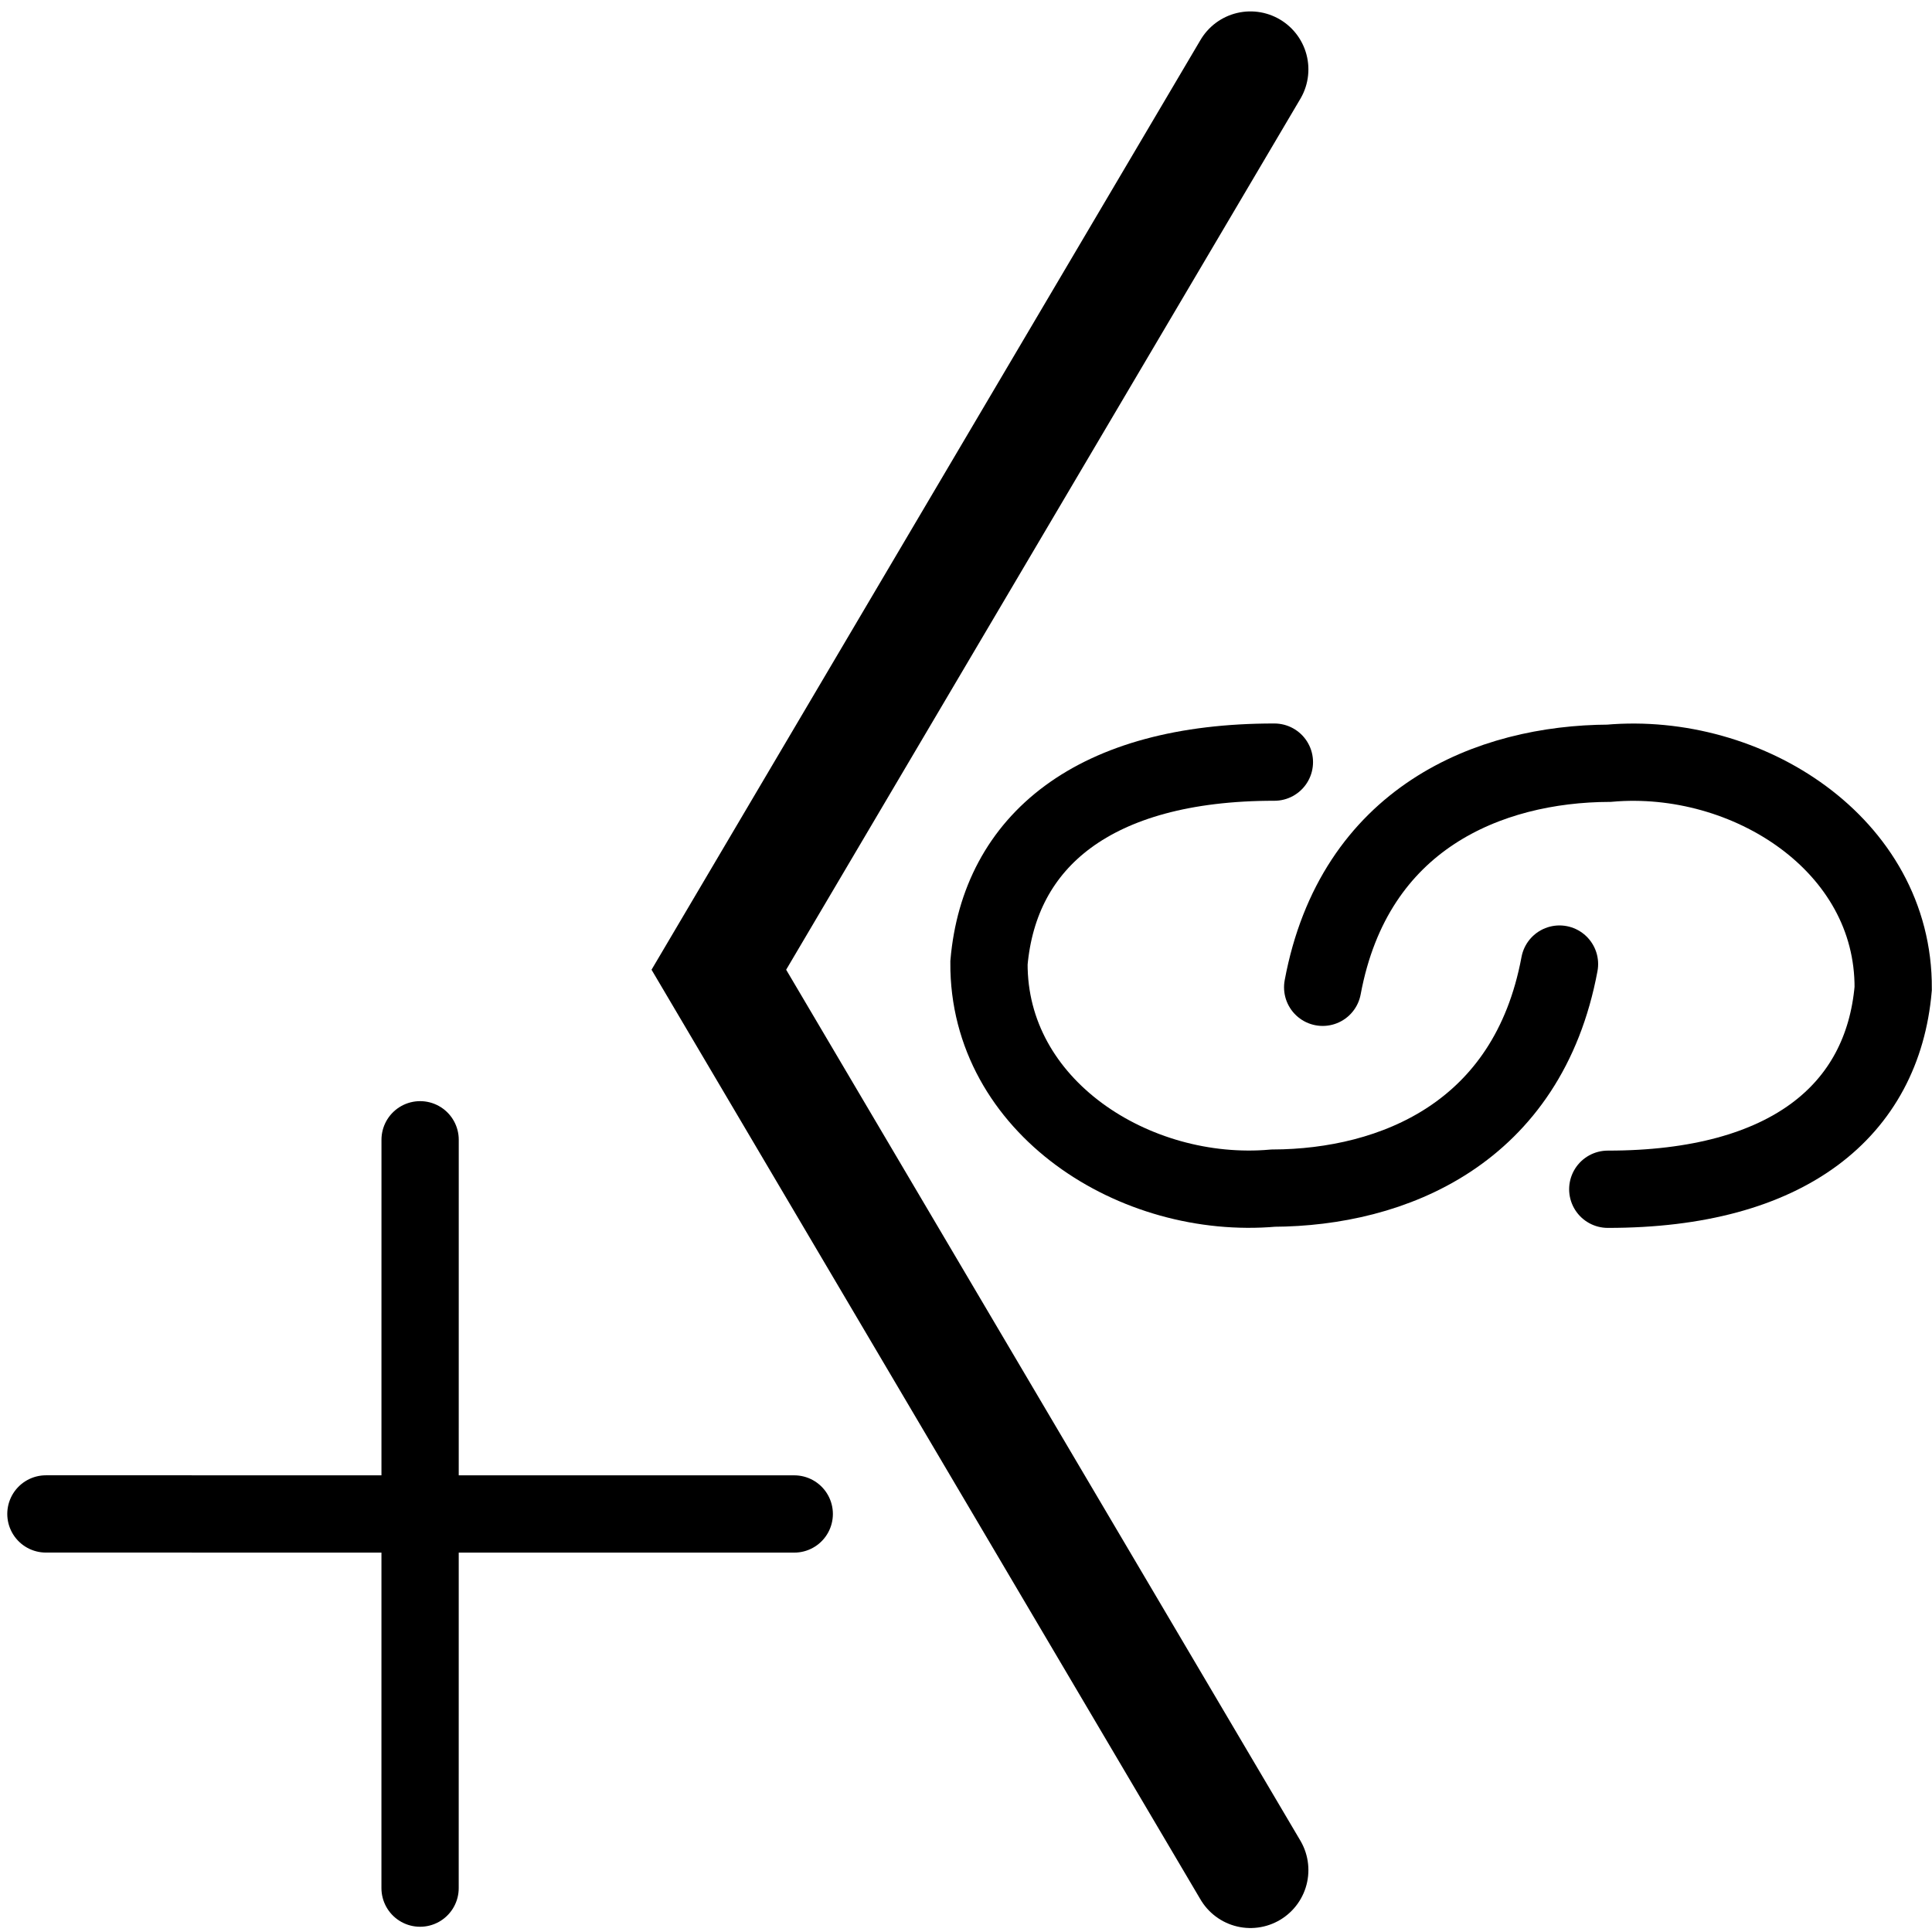
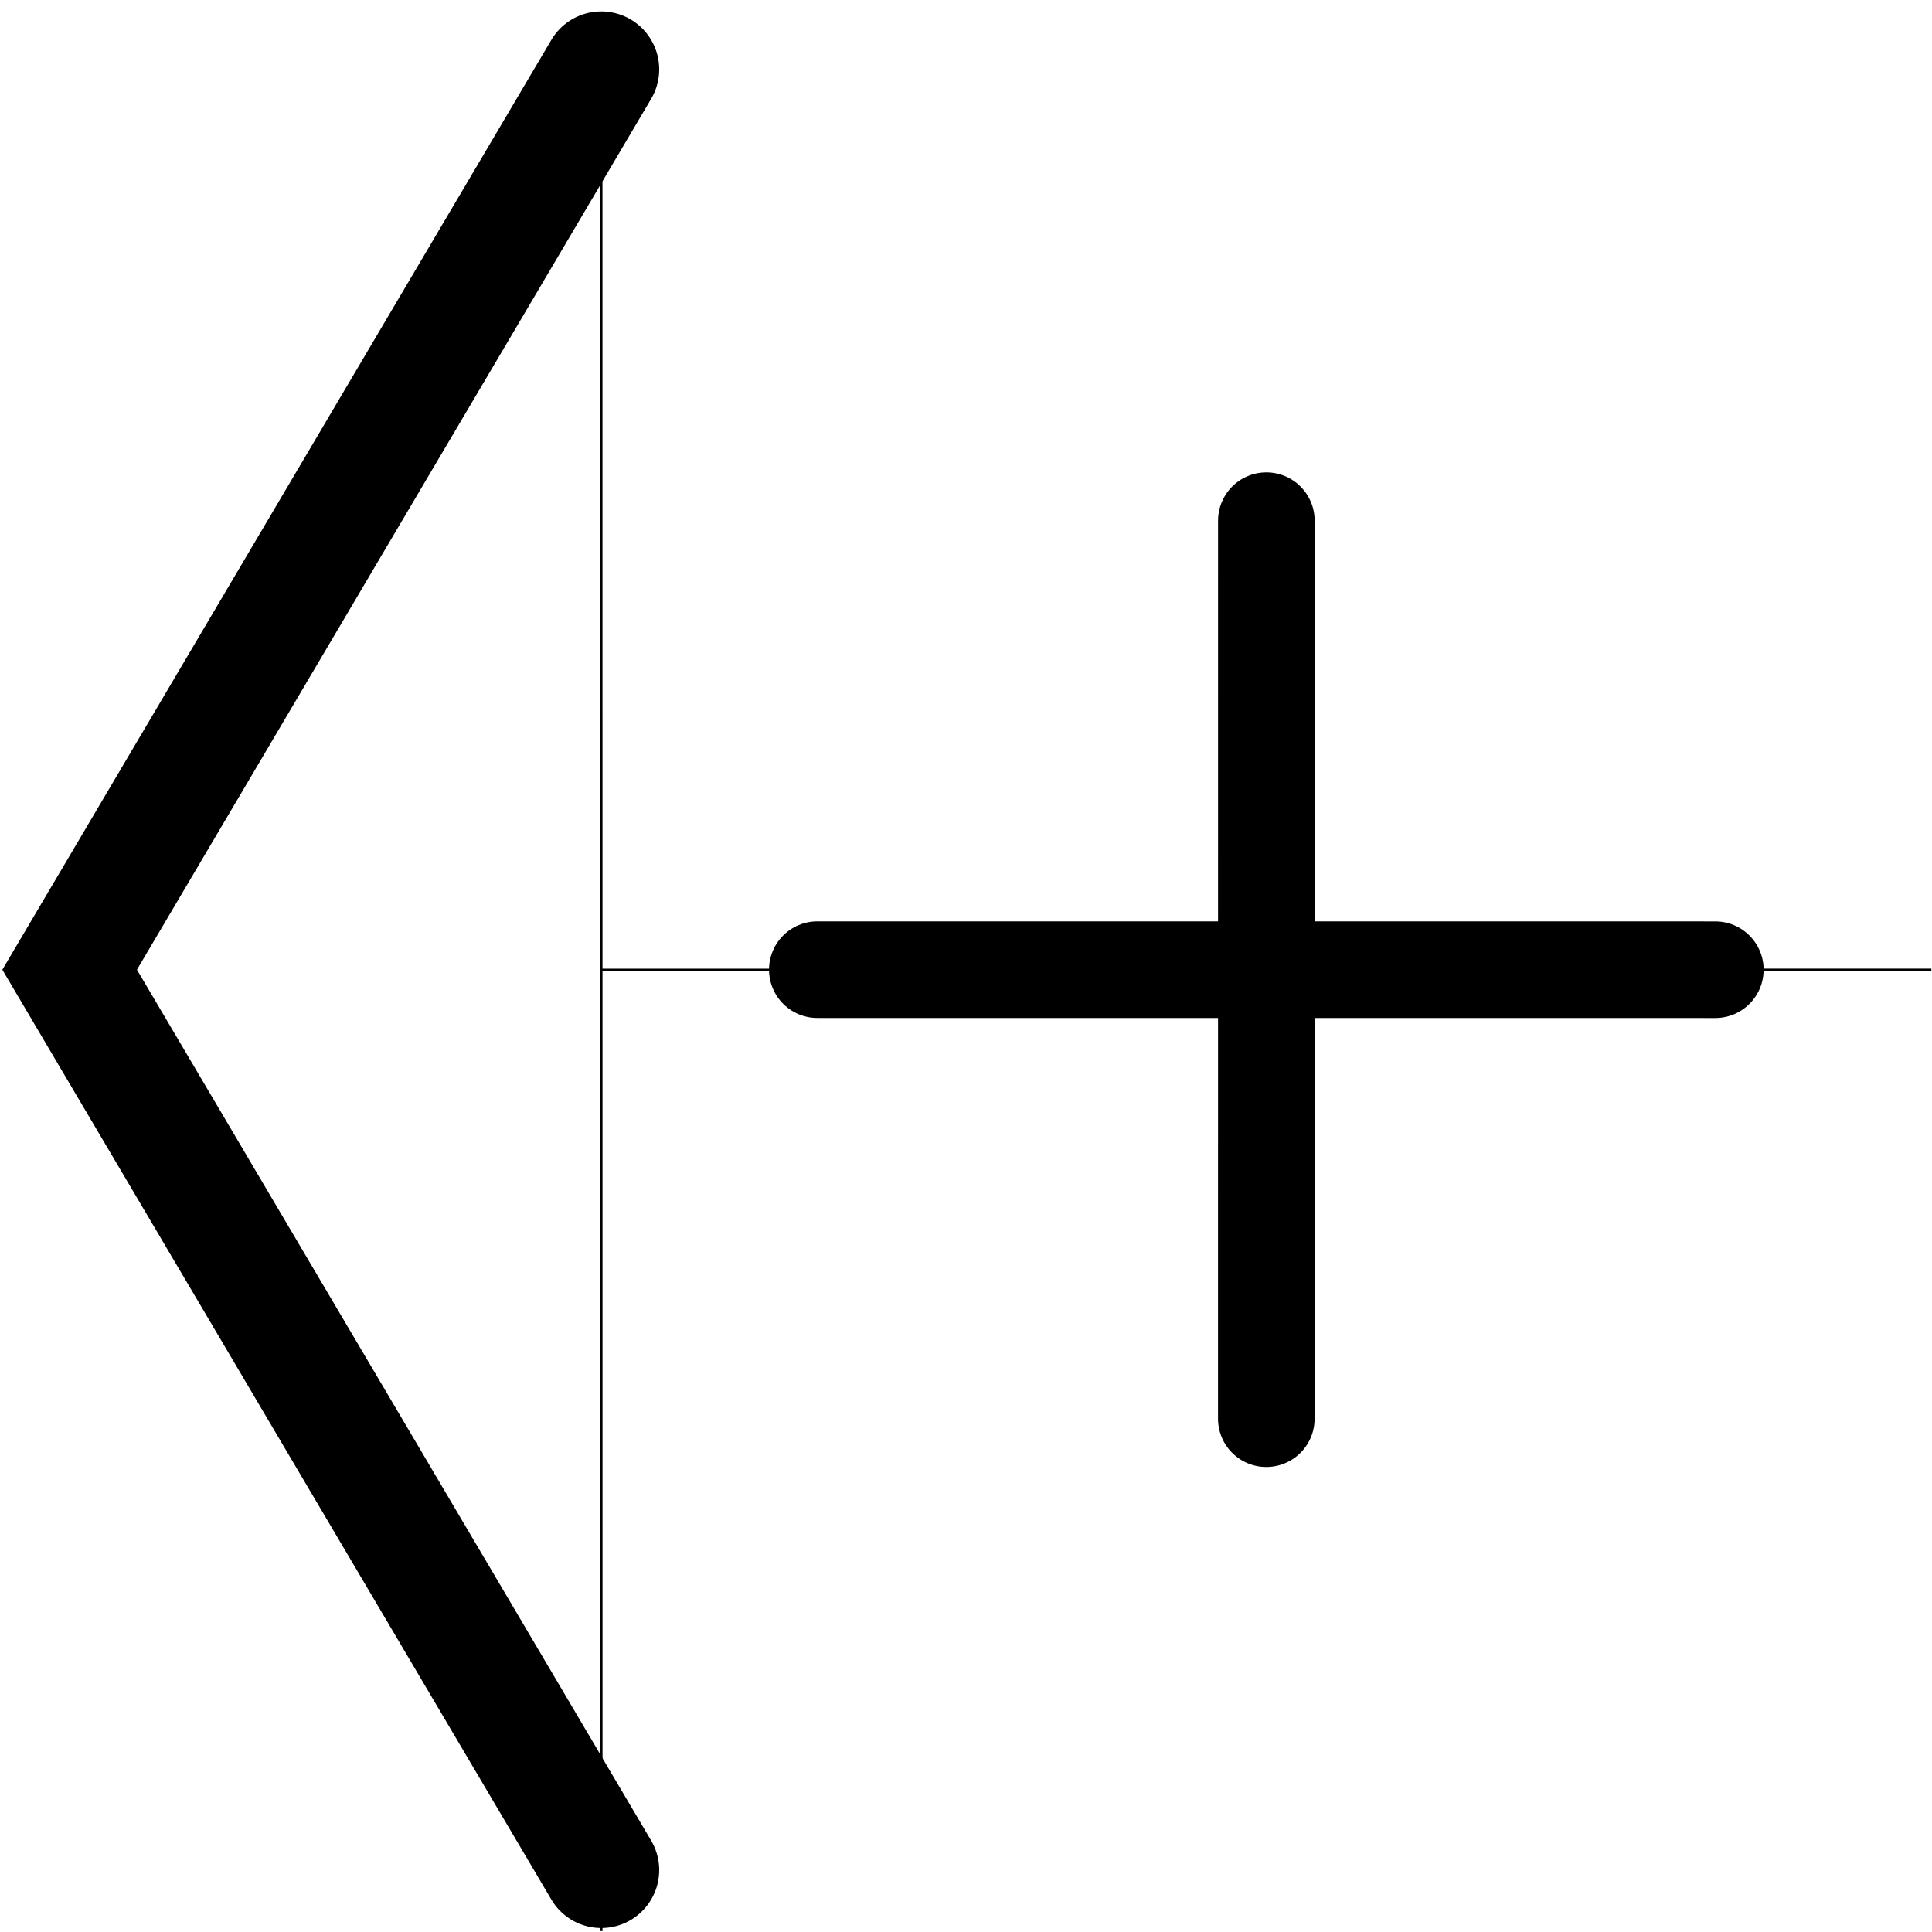
<svg xmlns="http://www.w3.org/2000/svg" width="200mm" height="200mm" viewBox="0 0 200 200" version="1.1" id="svg8">
  <defs id="defs2">
    <marker orient="auto" refY="0" refX="0" id="marker1165" style="overflow:visible">
      <path id="path1163" d="M 0,0 5,-5 -12.5,0 5,5 Z" style="fill-rule:evenodd;stroke:#000000;stroke-width:1pt" transform="matrix(-0.8,0,0,-0.8,-10,0)" />
    </marker>
    <marker orient="auto" refY="0" refX="0" id="marker1161" style="overflow:visible">
      <path id="path1159" d="M 0,0 5,-5 -12.5,0 5,5 Z" style="fill-rule:evenodd;stroke:#000000;stroke-width:1pt" transform="matrix(0.8,0,0,0.8,10,0)" />
    </marker>
    <marker orient="auto" refY="0" refX="0" id="Arrow1Send" style="overflow:visible">
      <path id="path864" d="M 0,0 5,-5 -12.5,0 5,5 Z" style="fill-rule:evenodd;stroke:#000000;stroke-width:1pt" transform="matrix(-0.2,0,0,-0.2,-1.2,0)" />
    </marker>
    <marker orient="auto" refY="0" refX="0" id="Arrow1Sstart" style="overflow:visible">
      <path id="path861" d="M 0,0 5,-5 -12.5,0 5,5 Z" style="fill-rule:evenodd;stroke:#000000;stroke-width:1pt" transform="matrix(0.2,0,0,0.2,1.2,0)" />
    </marker>
    <marker orient="auto" refY="0" refX="0" id="Arrow1Mend" style="overflow:visible">
      <path id="path858" d="M 0,0 5,-5 -12.5,0 5,5 Z" style="fill-rule:evenodd;stroke:#000000;stroke-width:1pt" transform="matrix(-0.4,0,0,-0.4,-4,0)" />
    </marker>
    <marker orient="auto" refY="0" refX="0" id="Arrow1Mstart" style="overflow:visible">
      <path id="path855" d="M 0,0 5,-5 -12.5,0 5,5 Z" style="fill-rule:evenodd;stroke:#000000;stroke-width:1pt" transform="matrix(0.4,0,0,0.4,4,0)" />
    </marker>
    <marker orient="auto" refY="0" refX="0" id="Arrow1Lend" style="overflow:visible">
      <path id="path852" d="M 0,0 5,-5 -12.5,0 5,5 Z" style="fill-rule:evenodd;stroke:#000000;stroke-width:1pt" transform="matrix(-0.8,0,0,-0.8,-10,0)" />
    </marker>
    <marker orient="auto" refY="0" refX="0" id="Arrow1Lstart" style="overflow:visible">
      <path id="path849" d="M 0,0 5,-5 -12.5,0 5,5 Z" style="fill-rule:evenodd;stroke:#000000;stroke-width:1pt" transform="matrix(0.8,0,0,0.8,10,0)" />
    </marker>
  </defs>
  <g id="layer1">
-     <path style="fill:none;stroke:#000000;stroke-width:12;stroke-linecap:round;stroke-linejoin:miter;stroke-miterlimit:4;stroke-dasharray:none;stroke-opacity:1" d="M 129.445,7.181 74.415,100.385 129.445,193.589" id="path1238" />
-     <path id="path1261-7" d="m 161.438,99.801 c -3.268,17.562 -17.288,23.137 -29.643,23.194 -14.292,1.256 -29.504,-8.397 -29.417,-23.32 1.099,-12.6 10.85,-20.791 29.546,-20.78" style="fill:none;stroke:#000000;stroke-width:8;stroke-linecap:round;stroke-linejoin:miter;stroke-miterlimit:4;stroke-dasharray:none;stroke-opacity:1" />
-     <path style="fill:none;stroke:#000000;stroke-width:8;stroke-linecap:round;stroke-linejoin:miter;stroke-miterlimit:4;stroke-dasharray:none;stroke-opacity:1" d="m 136.923,102.204 c 3.268,-17.562 17.288,-23.137 29.643,-23.193 14.292,-1.256 29.504,8.397 29.417,23.32 -1.099,12.6 -10.85,20.791 -29.546,20.78" id="path1261-7-5" />
-     <path style="fill:none;stroke:#000000;stroke-width:8;stroke-linecap:round;stroke-linejoin:miter;stroke-miterlimit:4;stroke-dasharray:none;stroke-opacity:1" d="m 43.49,117.99 -0.004,77.467" id="path1384-3-6" />
-     <path id="path1384-3-6-7" d="m 82.22,156.726 -77.467,-0.004" style="fill:none;stroke:#000000;stroke-width:8;stroke-linecap:round;stroke-linejoin:miter;stroke-miterlimit:4;stroke-dasharray:none;stroke-opacity:1" />
+     <path style="fill:none;stroke:#000000;stroke-width:12;stroke-linecap:round;stroke-linejoin:miter;stroke-miterlimit:4;stroke-dasharray:none;stroke-opacity:1" d="M 62.241,7.181 7.21,100.385 62.241,193.589" id="path1238" />
+     <path id="path1261-7" d="m 333.39,-18.313 c -3.268,17.562 -17.288,23.137 -29.643,23.194 -14.292,1.256 -29.504,-8.397 -29.417,-23.32 1.099,-12.6 10.85,-20.791 29.546,-20.78" style="fill:none;stroke:#000000;stroke-width:8;stroke-linecap:round;stroke-linejoin:miter;stroke-miterlimit:4;stroke-dasharray:none;stroke-opacity:1" />
+     <path style="fill:none;stroke:#000000;stroke-width:8;stroke-linecap:round;stroke-linejoin:miter;stroke-miterlimit:4;stroke-dasharray:none;stroke-opacity:1" d="m 308.875,-15.91 c 3.268,-17.562 17.288,-23.137 29.643,-23.193 14.292,-1.256 29.504,8.397 29.417,23.32 -1.099,12.6 -10.85,20.791 -29.546,20.78" id="path1261-7-5" />
+     <path style="fill:none;stroke:#000000;stroke-width:10;stroke-linecap:round;stroke-linejoin:miter;stroke-miterlimit:4;stroke-dasharray:none;stroke-opacity:1" d="m 131.093,53.9 -0.005,92.961" id="path1384-3-6" />
+     <path id="path1384-3-6-7" d="m 177.57,100.384 -92.961,-0.005" style="fill:none;stroke:#000000;stroke-width:10;stroke-linecap:round;stroke-linejoin:miter;stroke-miterlimit:4;stroke-dasharray:none;stroke-opacity:1" />
+     <path style="fill:none;stroke:#000000;stroke-width:0.214px;stroke-linecap:butt;stroke-linejoin:miter;stroke-opacity:1" d="m 62.244,100.385 c 0,0 137.69,-0.007 137.69,-0.007" id="path899" />
+     <path style="fill:none;stroke:#000000;stroke-width:0.253px;stroke-linecap:butt;stroke-linejoin:miter;stroke-opacity:1" d="m 62.248,199.904 c 0,0 -0.007,-192.724 -0.007,-192.724" id="path899-3" />
  </g>
</svg>
